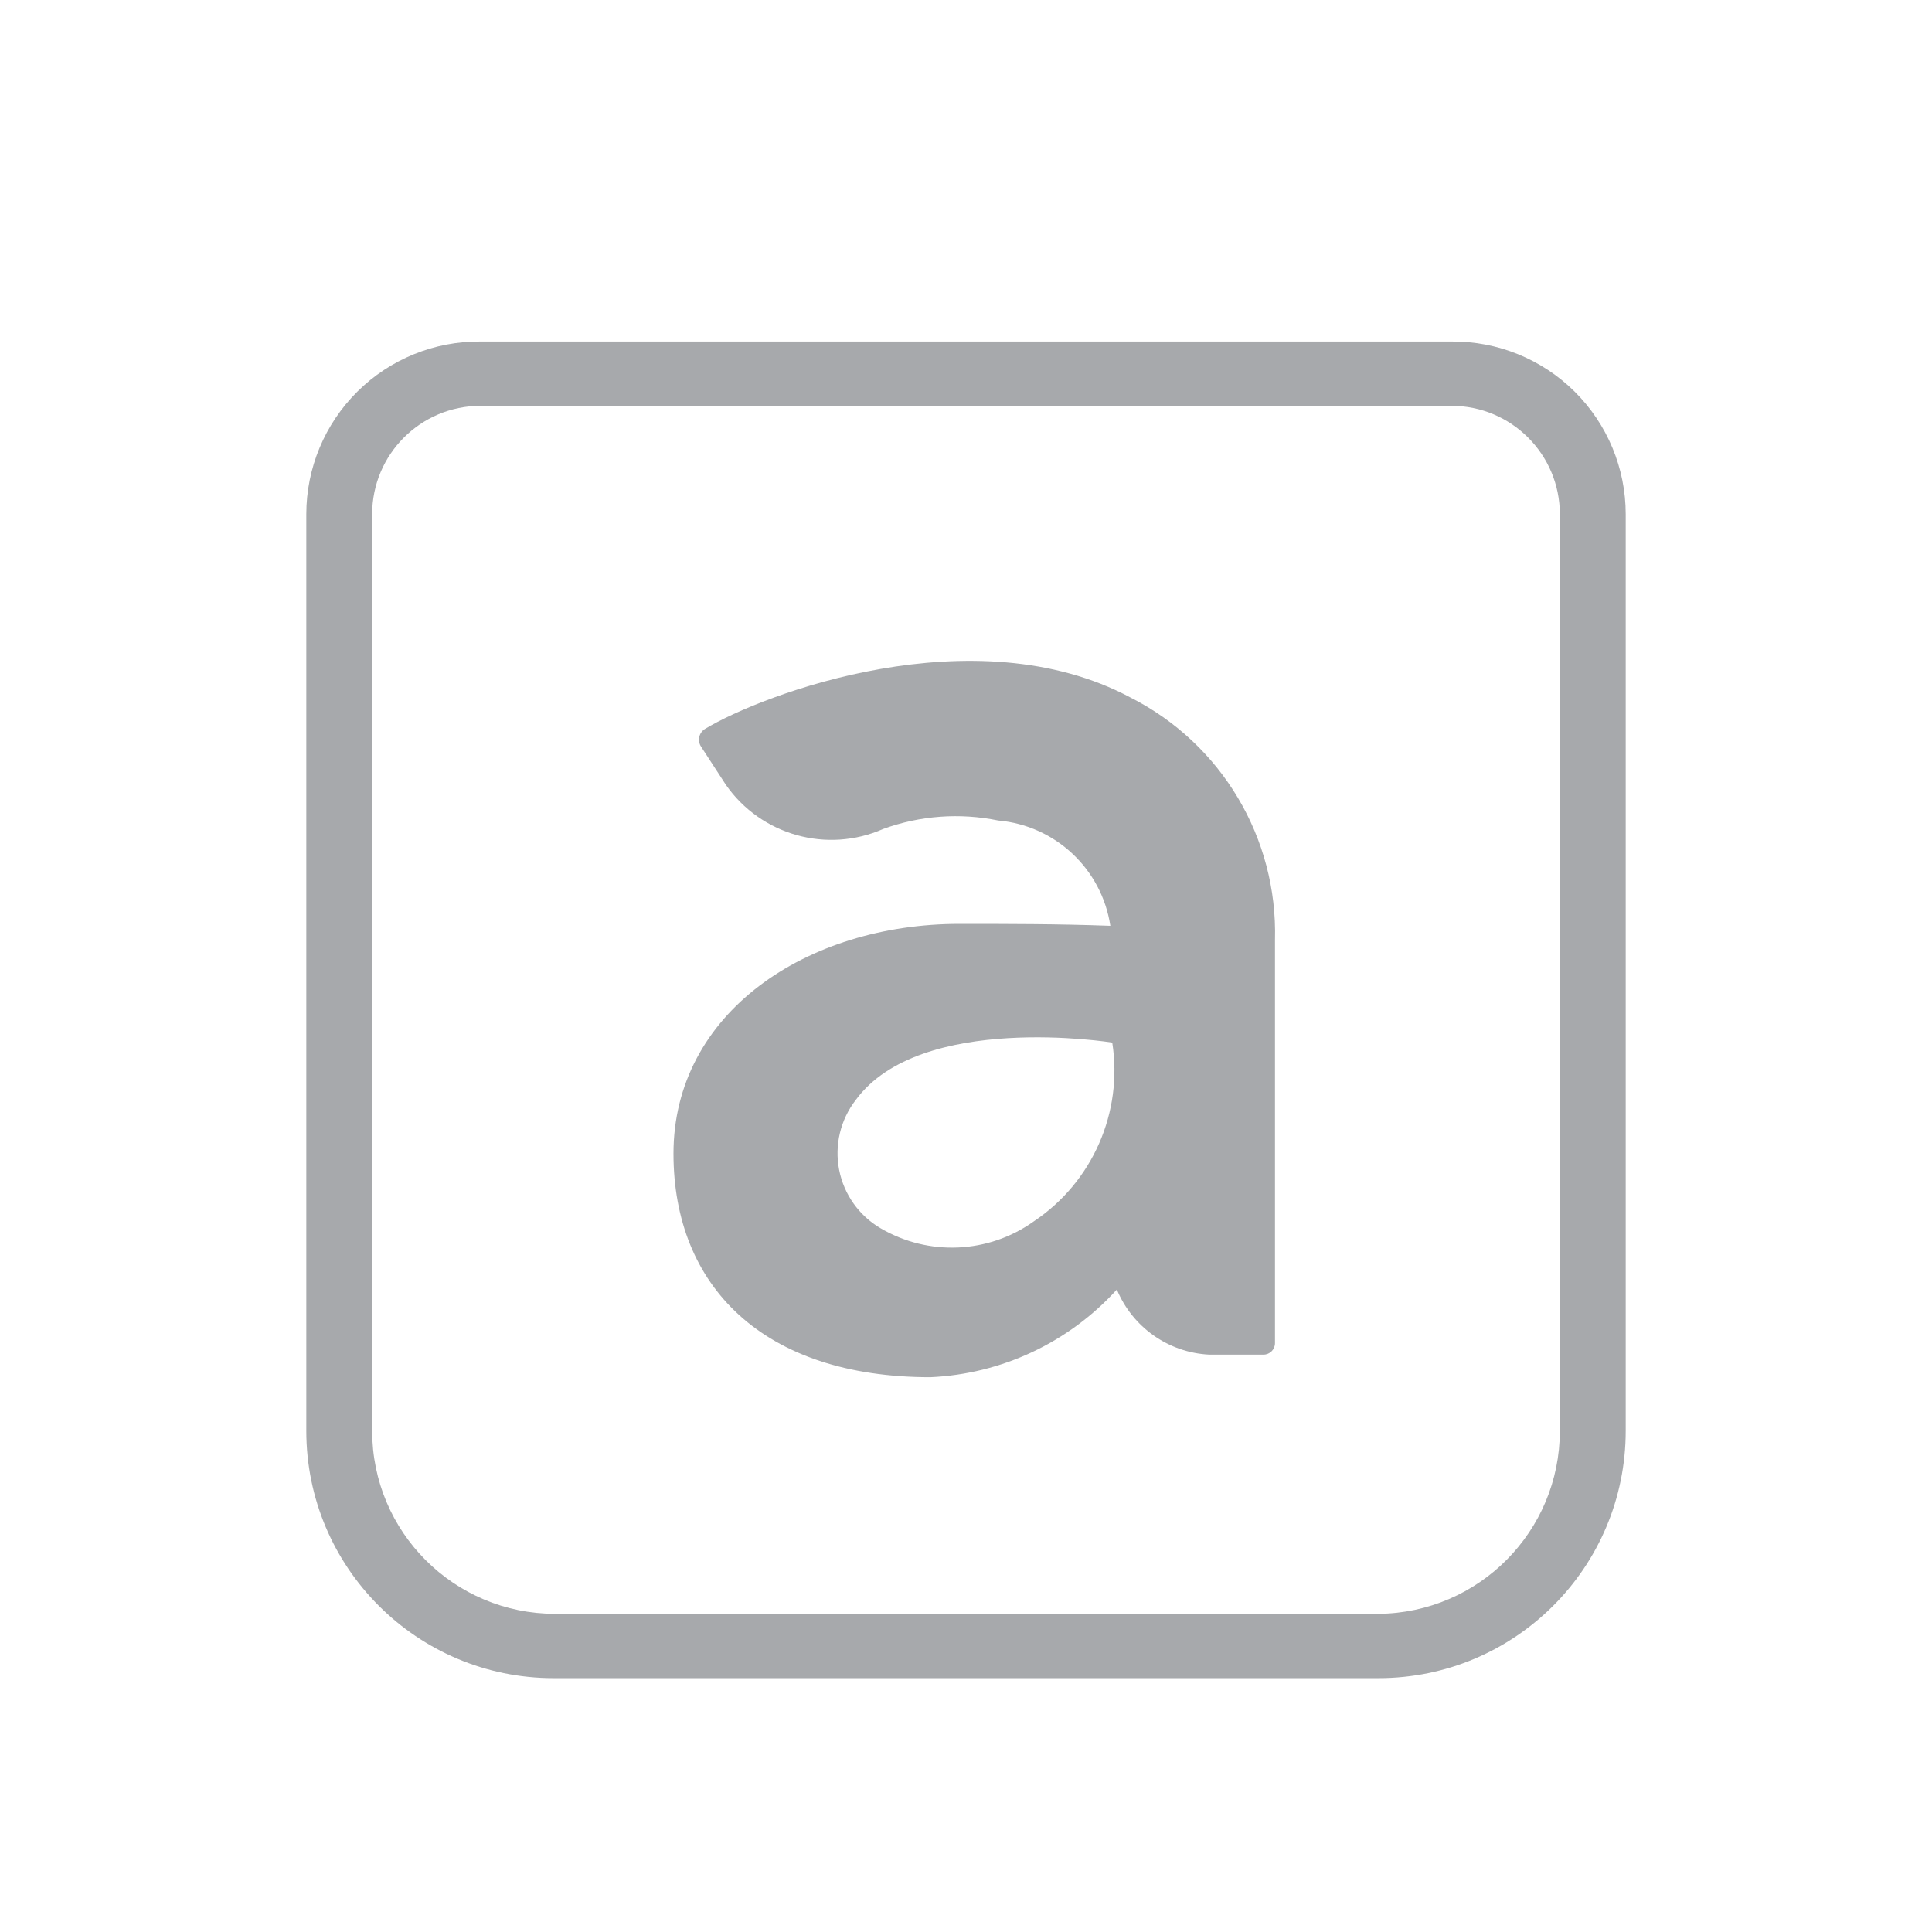
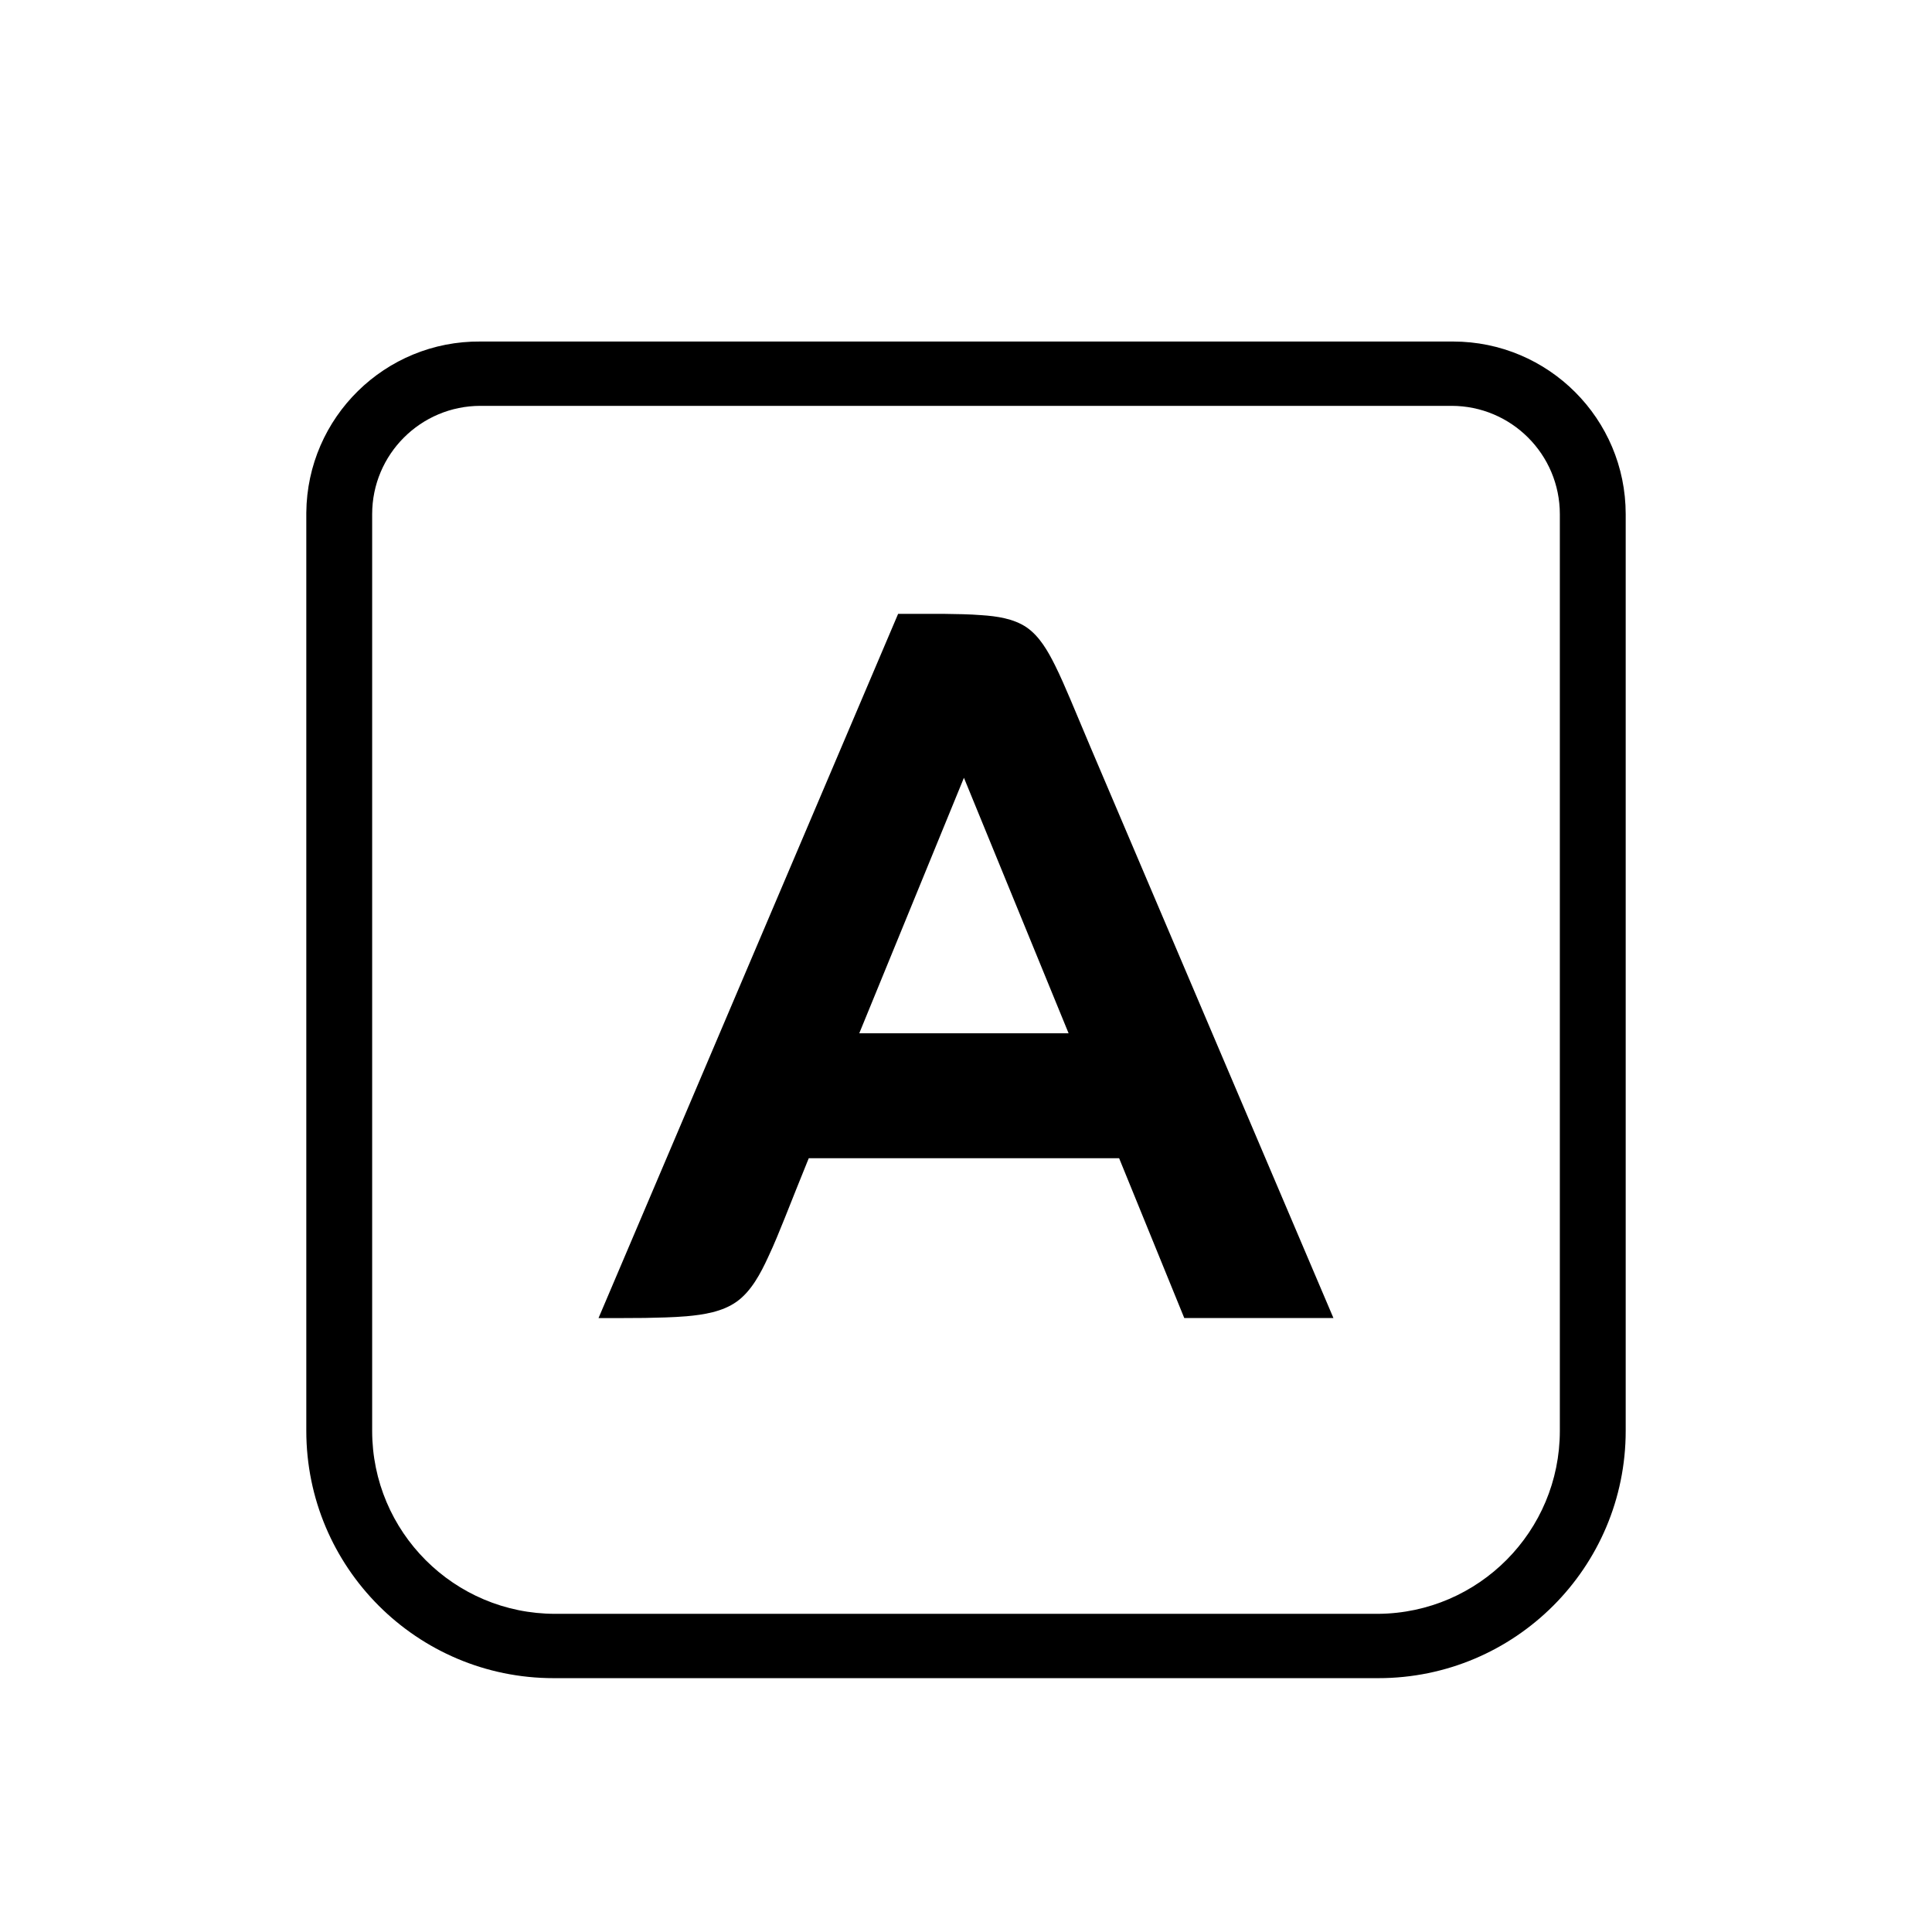
- <svg xmlns="http://www.w3.org/2000/svg" id="Layer_1" data-name="Layer 1" viewBox="0 0 50.46 50.46">
-   <defs>
-     <style>.cls-1{fill:#a7a9ac;}</style>
-   </defs>
-   <path class="cls-1" d="M37.91,8.92H12.55A4.51,4.51,0,0,0,8,13.43V37.37a6.46,6.46,0,0,0,6.46,6.46H36a6.46,6.46,0,0,0,6.46-6.46V13.43A4.51,4.51,0,0,0,37.91,8.92Zm2.83,28.45A4.78,4.78,0,0,1,36,42.15H14.5a4.78,4.78,0,0,1-4.78-4.78V13.43a2.83,2.83,0,0,1,2.83-2.83H37.91a2.83,2.83,0,0,1,2.83,2.83Z" />
-   <path class="cls-1" d="M29.53,18.22c-4.08-2.18-9.62-.09-11.12.82a.33.33,0,0,0-.1.46l.65,1a3.36,3.36,0,0,0,4.11,1.15,5.53,5.53,0,0,1,3-.22A3.25,3.25,0,0,1,29,24.18c-1.35-.05-2.78-.05-3.94-.05-4,0-7.47,2.33-7.47,6,0,3.46,2.34,5.84,6.71,5.84a7,7,0,0,0,4.87-2.29,2.76,2.76,0,0,0,2.41,1.7H33a.3.3,0,0,0,.3-.3V24.55A6.89,6.89,0,0,0,29.53,18.22ZM27,31.9a3.68,3.68,0,0,1-4,.18,2.27,2.27,0,0,1-.65-3.35c1.69-2.31,6.7-1.5,6.7-1.5A4.74,4.74,0,0,1,27,31.9Z" />
+ <svg xmlns="http://www.w3.org/2000/svg" version="1.1" id="Layer_1" x="0px" y="0px" viewBox="0 0 50.46 50.46" enable-background="new 0 0 50.46 50.46" xml:space="preserve">
+   <path d="M37.91,8.92H12.55C10.059,8.898,8.022,10.899,8,13.39c0,0.013,0,0.027,0,0.04v23.94c0,3.568,2.892,6.46,6.46,6.46H36  c3.568,0,6.46-2.892,6.46-6.46V13.43c0-2.491-2.019-4.51-4.51-4.51C37.937,8.92,37.923,8.92,37.91,8.92z M40.74,37.37  c0,2.624-2.116,4.758-4.74,4.78H14.5c-2.64,0-4.78-2.14-4.78-4.78V13.43c0-1.563,1.267-2.83,2.83-2.83h25.36  c1.563,0,2.83,1.267,2.83,2.83V37.37z" />
+   <path fill-rule="evenodd" clip-rule="evenodd" d="M28.48,19.511c-0.174-0.411-0.345-0.824-0.521-1.238  c-0.129-0.301-0.259-0.607-0.407-0.903c-0.179-0.358-0.402-0.755-0.744-0.988c-0.336-0.226-0.776-0.289-1.171-0.315  c-0.322-0.026-0.651-0.029-0.974-0.034c-0.401-0.001-0.802,0-1.206,0l-7.825,18.393c0.405,0,0.807,0,1.212-0.004  c0.361-0.007,0.727-0.014,1.087-0.044c0.447-0.04,0.937-0.116,1.308-0.38c0.383-0.272,0.629-0.744,0.822-1.162  c0.162-0.342,0.304-0.697,0.446-1.049c0.191-0.475,0.377-0.953,0.571-1.425l0.046-0.112h8.105l1.702,4.175h3.896L28.48,19.511z   M22.442,26.988l2.734-6.674l2.734,6.674H22.442z" />
</svg>
